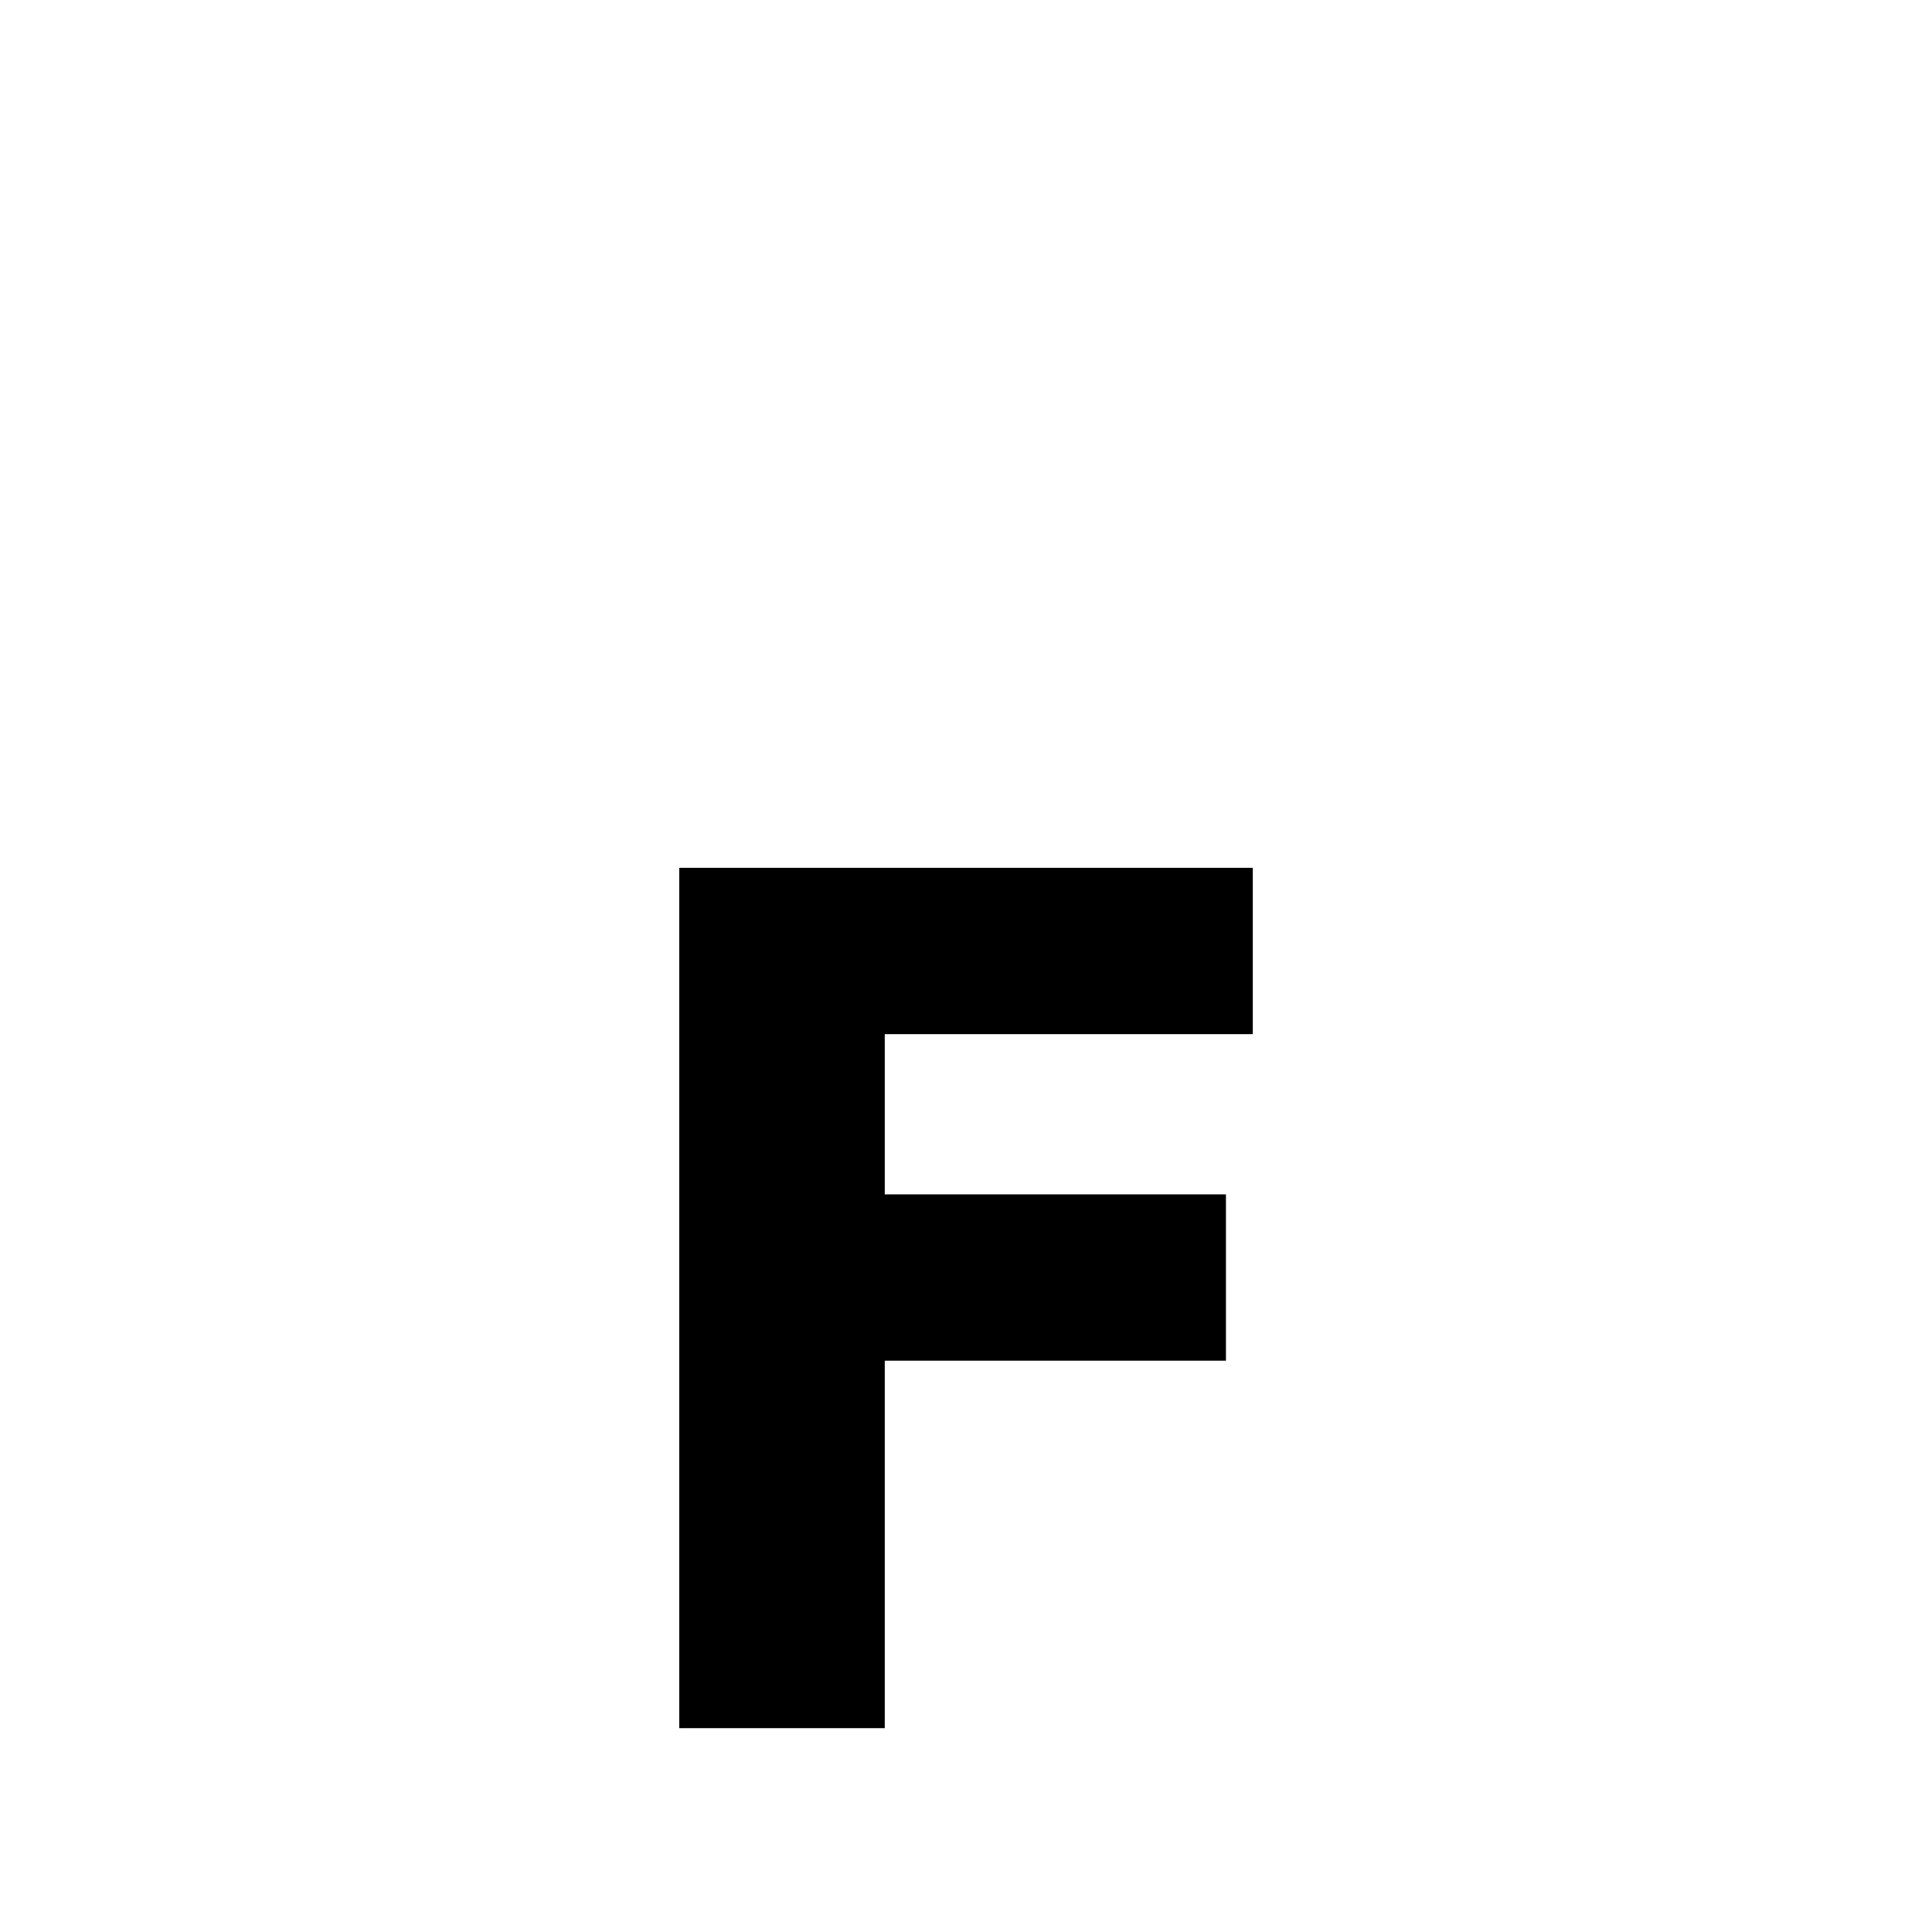
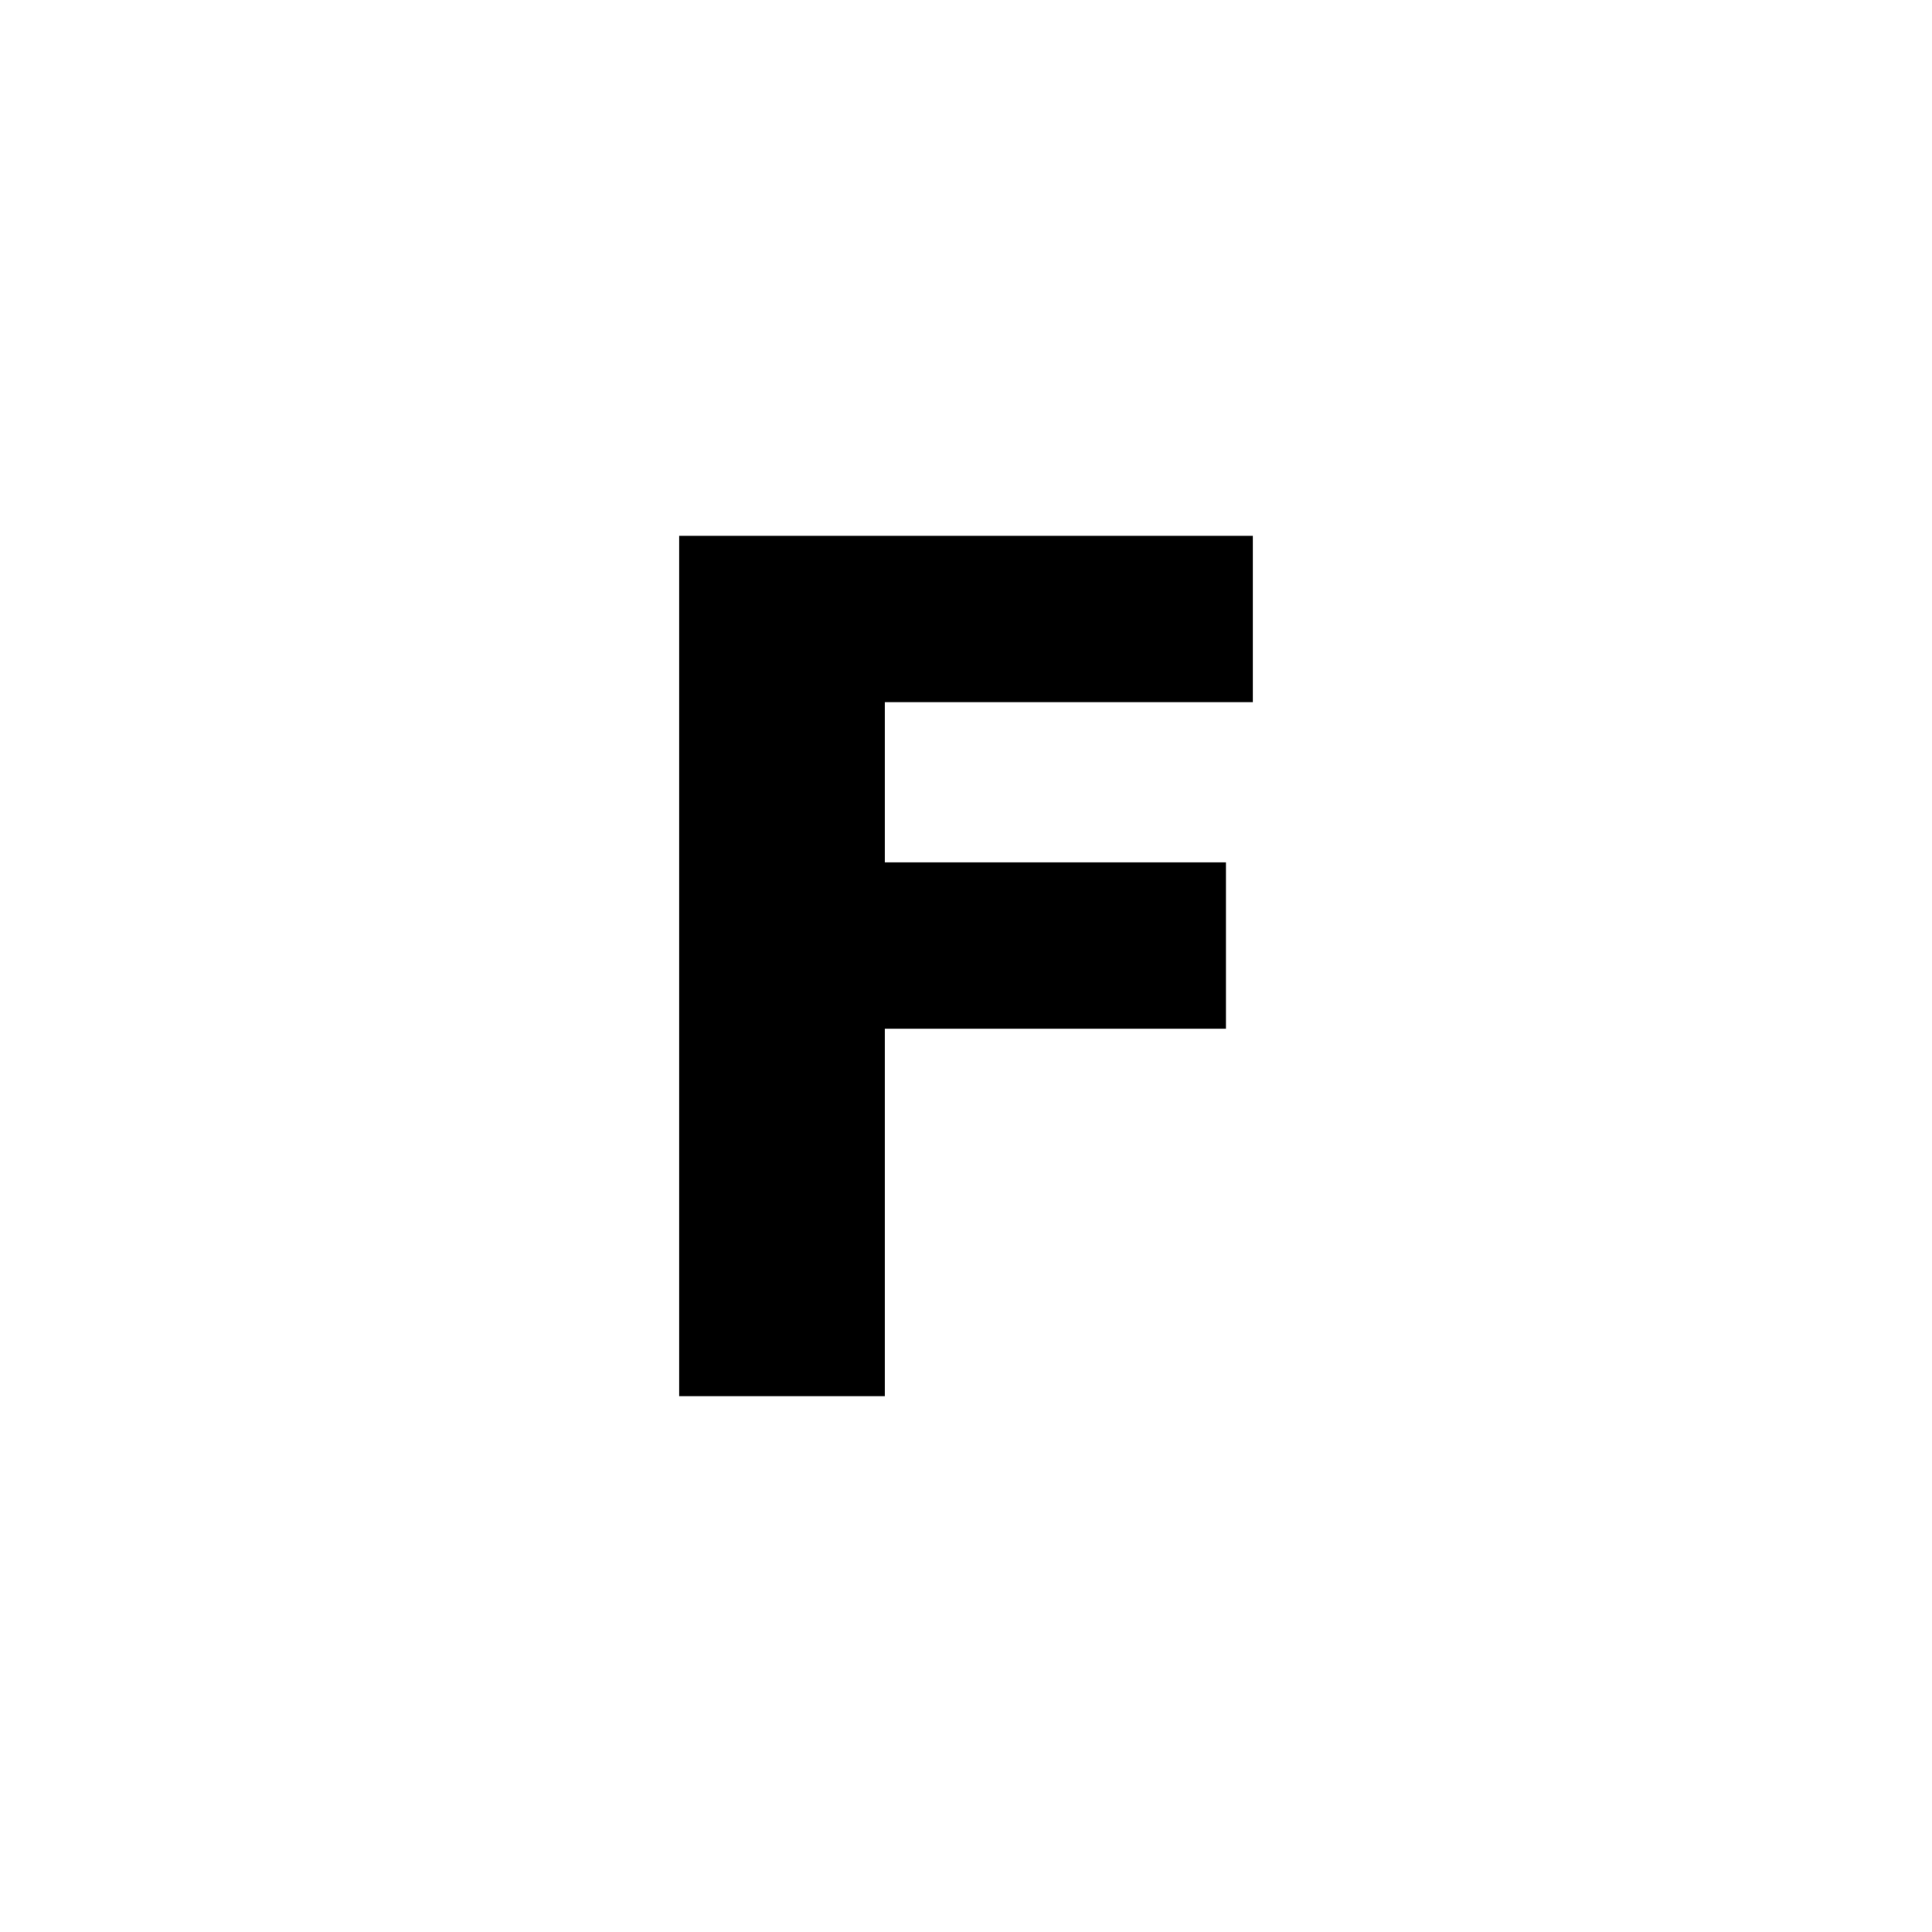
<svg xmlns="http://www.w3.org/2000/svg" width="128" height="128">
-   <path style="fill:#000000" d="M 83.001,68.515 H 58.618 V 79.13 H 81.222 V 90.149 H 58.618 V 114.495 H 45.001 V 57.495 h 38 z m 0,0" id="fighter" />
+   <path style="fill:#000000" d="M 83,46.519 H 58.617 V 57.135 H 81.221 V 68.154 H 58.617 V 92.5 H 45 V 35.5 h 38 z m 0,0" id="fighter" />
</svg>
